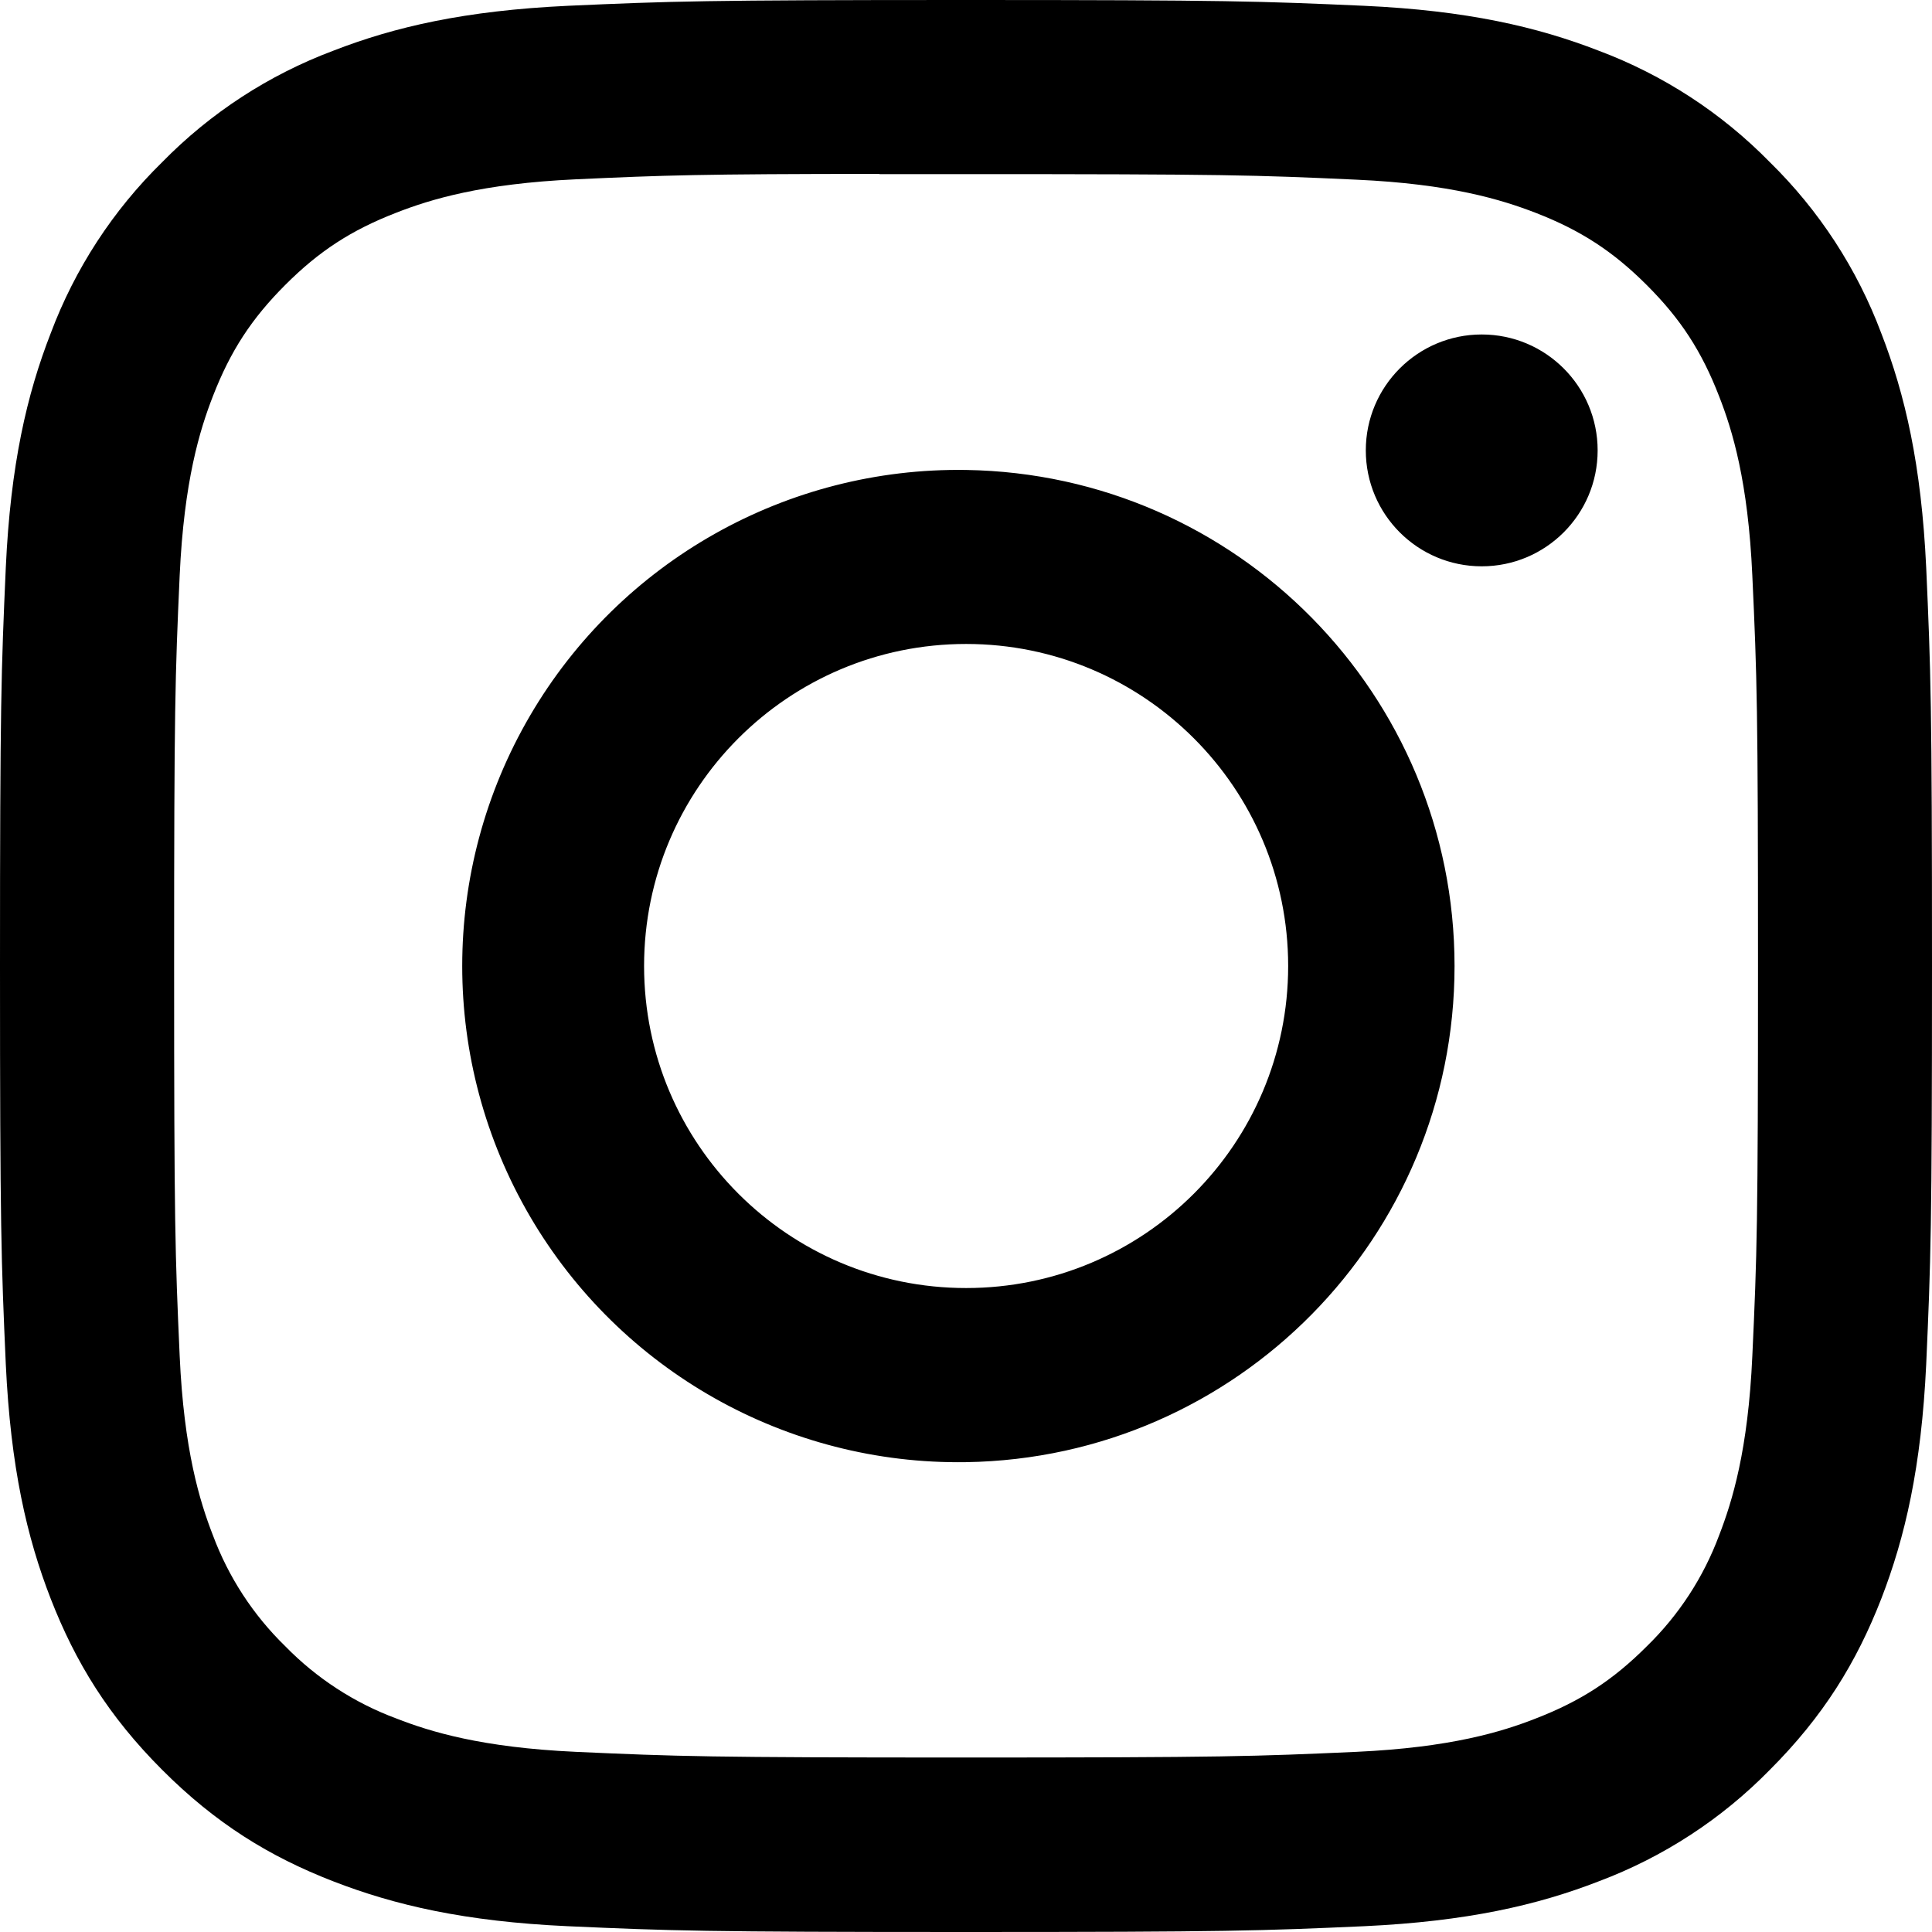
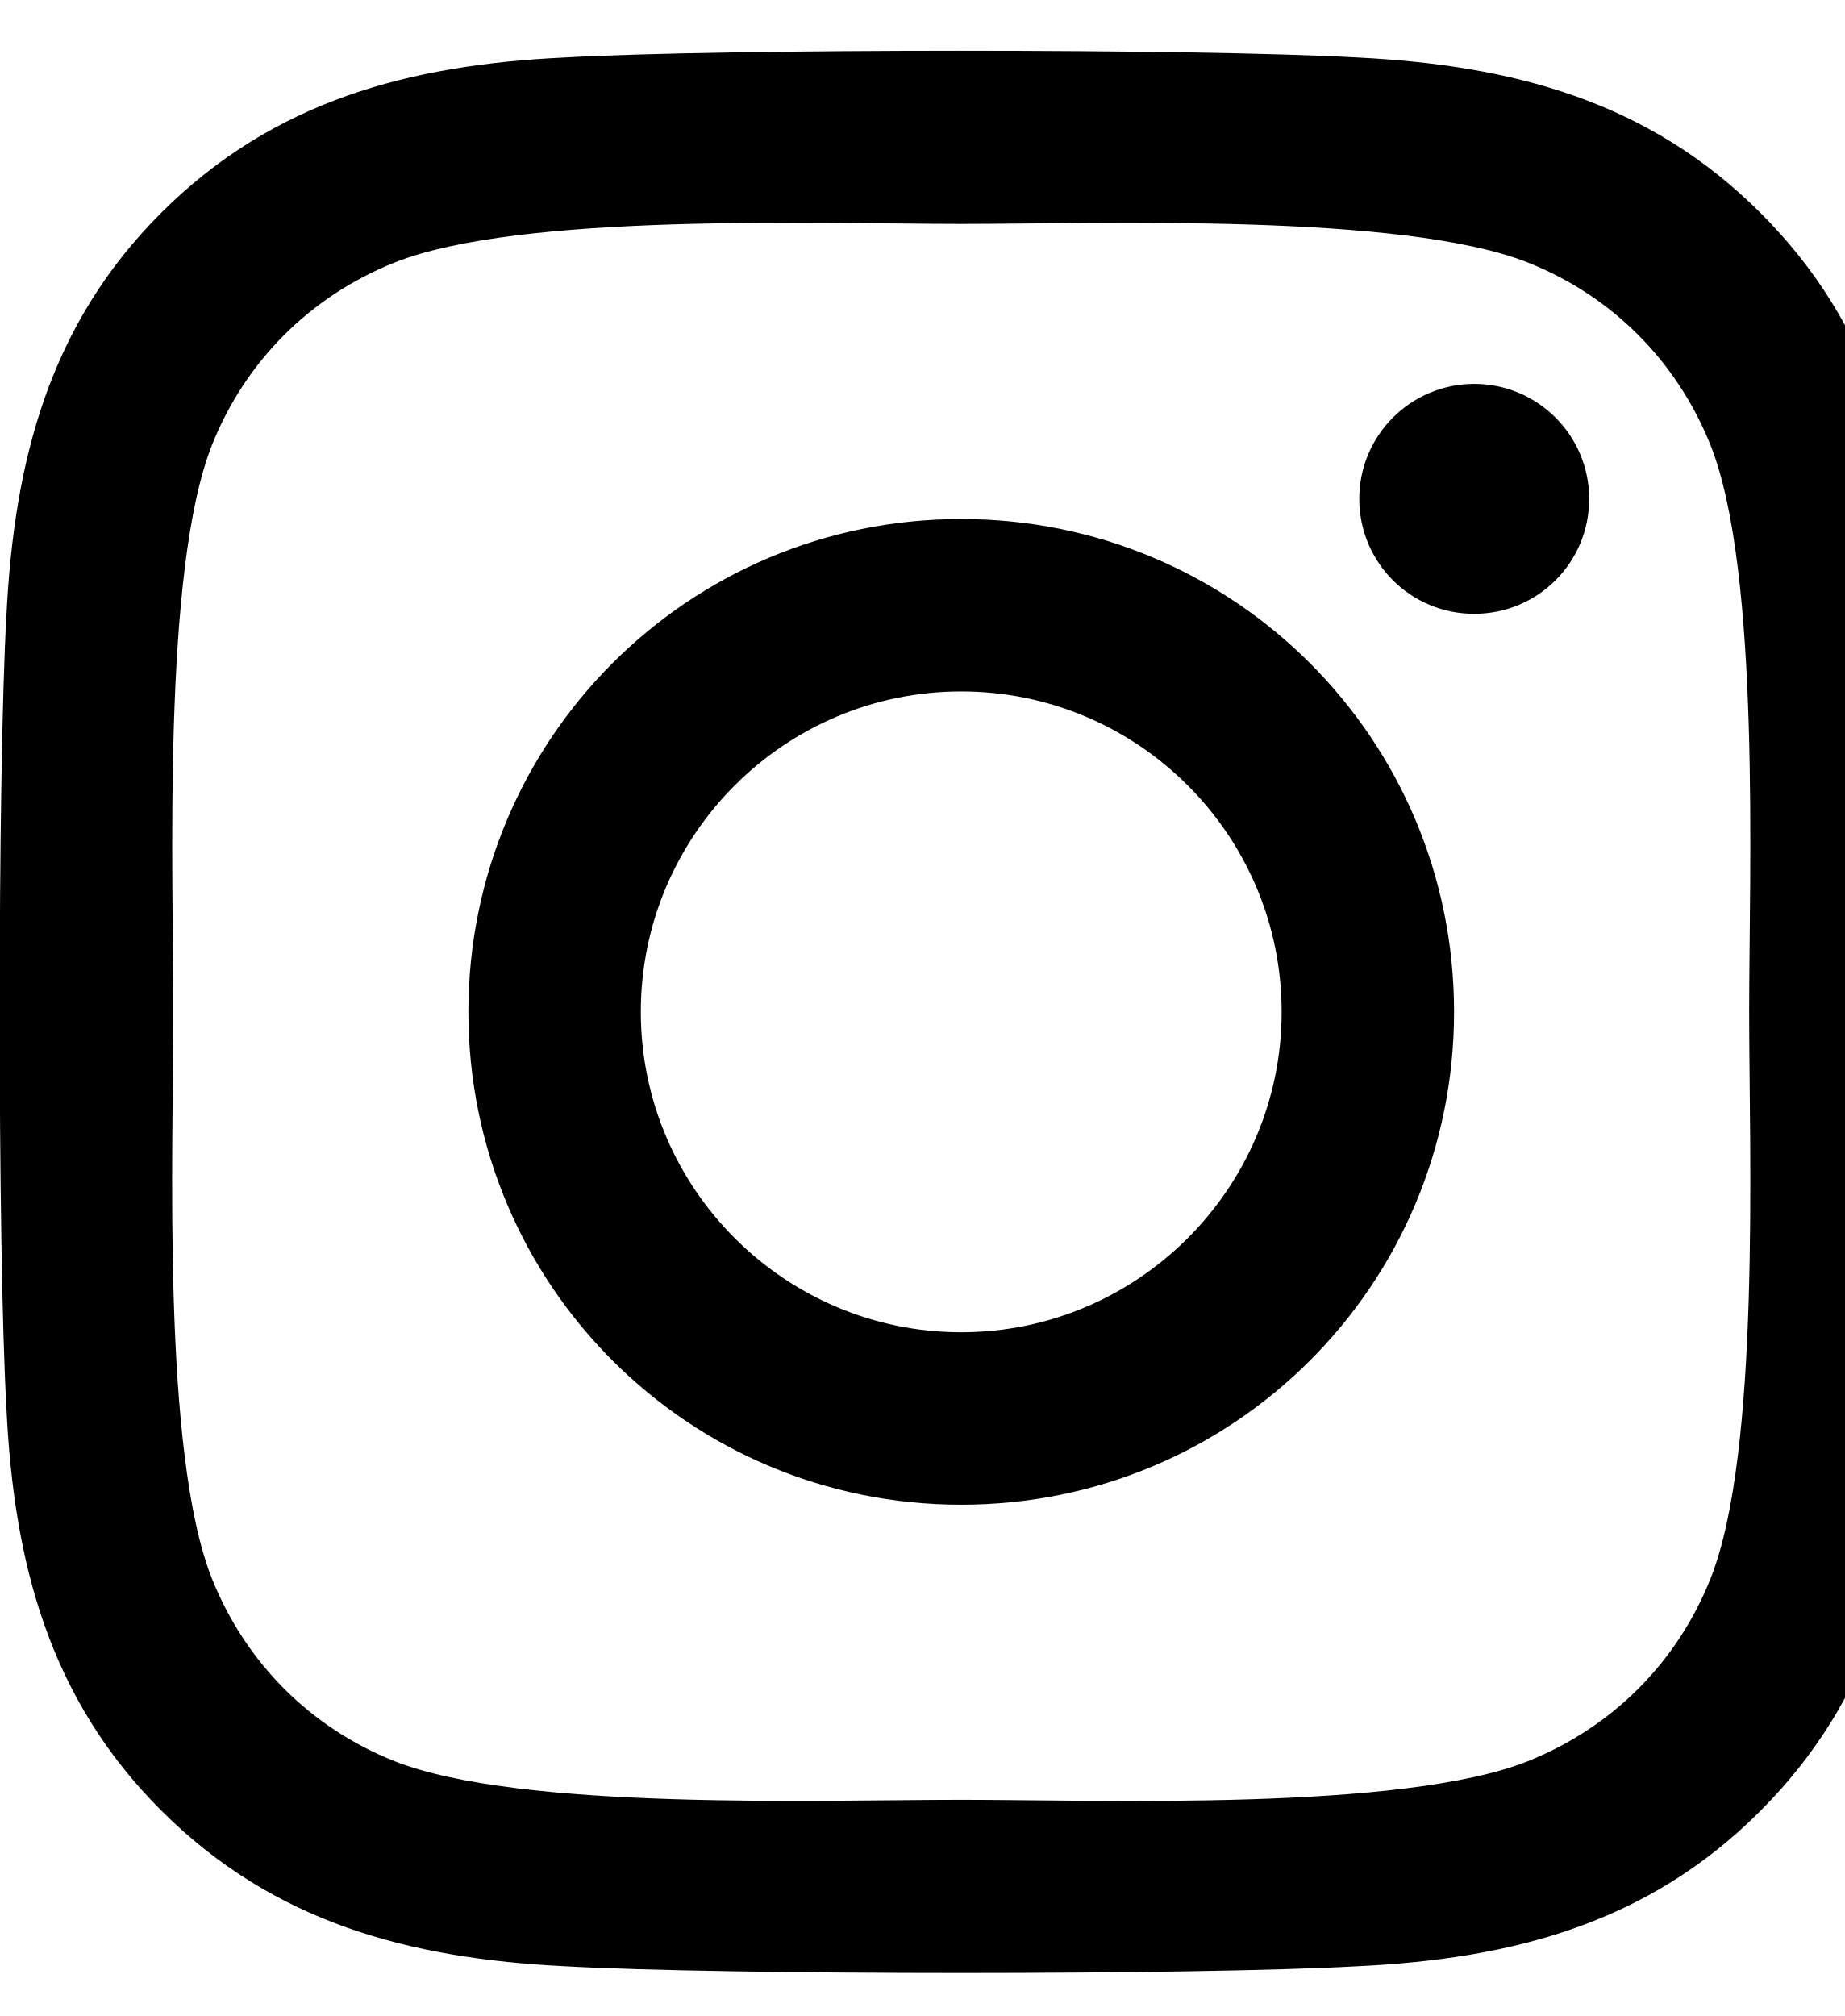
- <svg xmlns="http://www.w3.org/2000/svg" stroke="currentColor" fill="currentColor" stroke-width="0" viewBox="0 0 16 16" height="100%" width="100%">
-   <path d="M8 0C5.829 0 5.556.01 4.703.048 3.85.088 3.269.222 2.76.42a3.9 3.9 0 0 0-1.417.923A3.9 3.9 0 0 0 .42 2.76C.222 3.268.087 3.85.048 4.7.01 5.555 0 5.827 0 8.001c0 2.172.01 2.444.048 3.297.04.852.174 1.433.372 1.942.205.526.478.972.923 1.417.444.445.89.719 1.416.923.51.198 1.09.333 1.942.372C5.555 15.99 5.827 16 8 16s2.444-.01 3.298-.048c.851-.04 1.434-.174 1.943-.372a3.9 3.9 0 0 0 1.416-.923c.445-.445.718-.891.923-1.417.197-.509.332-1.09.372-1.942C15.99 10.445 16 10.173 16 8s-.01-2.445-.048-3.299c-.04-.851-.175-1.433-.372-1.941a3.9 3.9 0 0 0-.923-1.417A3.9 3.9 0 0 0 13.24.42c-.51-.198-1.092-.333-1.943-.372C10.443.01 10.172 0 7.998 0zm-.717 1.442h.718c2.136 0 2.389.007 3.232.046.78.035 1.204.166 1.486.275.373.145.64.319.92.599s.453.546.598.92c.11.281.24.705.275 1.485.039.843.047 1.096.047 3.231s-.008 2.389-.047 3.232c-.035.78-.166 1.203-.275 1.485a2.5 2.5 0 0 1-.599.919c-.28.28-.546.453-.92.598-.28.11-.704.24-1.485.276-.843.038-1.096.047-3.232.047s-2.39-.009-3.233-.047c-.78-.036-1.203-.166-1.485-.276a2.5 2.5 0 0 1-.92-.598 2.5 2.5 0 0 1-.6-.92c-.109-.281-.24-.705-.275-1.485-.038-.843-.046-1.096-.046-3.233s.008-2.388.046-3.231c.036-.78.166-1.204.276-1.486.145-.373.319-.64.599-.92s.546-.453.92-.598c.282-.11.705-.24 1.485-.276.738-.034 1.024-.044 2.515-.045zm4.988 1.328a.96.96 0 1 0 0 1.92.96.96 0 0 0 0-1.92m-4.27 1.122a4.109 4.109 0 1 0 0 8.217 4.109 4.109 0 0 0 0-8.217m0 1.441a2.667 2.667 0 1 1 0 5.334 2.667 2.667 0 0 1 0-5.334" />
+ <svg xmlns="http://www.w3.org/2000/svg" stroke="currentColor" fill="currentColor" stroke-width="0" viewBox="0 20 430 470" height="100%" width="100%">
+   <path d="M224.1 141c-63.6 0-114.9 51.3-114.9 114.9s51.3 114.9 114.9 114.9S339 319.5 339 255.9 287.7 141 224.1 141zm0 189.6c-41.1 0-74.7-33.5-74.7-74.7s33.5-74.7 74.7-74.7 74.7 33.5 74.7 74.7-33.6 74.7-74.7 74.7zm146.4-194.3c0 14.9-12 26.8-26.8 26.8-14.9 0-26.8-12-26.8-26.8s12-26.8 26.8-26.8 26.8 12 26.8 26.8zm76.1 27.2c-1.7-35.9-9.9-67.7-36.2-93.9-26.2-26.2-58-34.4-93.9-36.2-37-2.1-147.9-2.1-184.9 0-35.8 1.7-67.6 9.9-93.9 36.1s-34.4 58-36.2 93.9c-2.1 37-2.1 147.9 0 184.9 1.7 35.9 9.9 67.7 36.2 93.9s58 34.4 93.9 36.2c37 2.1 147.9 2.1 184.9 0 35.9-1.7 67.7-9.9 93.9-36.2 26.2-26.2 34.4-58 36.2-93.9 2.1-37 2.1-147.8 0-184.8zM398.8 388c-7.8 19.6-22.9 34.7-42.6 42.6-29.5 11.7-99.5 9-132.1 9s-102.7 2.6-132.1-9c-19.6-7.8-34.7-22.9-42.6-42.6-11.7-29.5-9-99.5-9-132.1s-2.6-102.7 9-132.1c7.8-19.6 22.9-34.7 42.6-42.6 29.5-11.7 99.5-9 132.1-9s102.7-2.6 132.1 9c19.6 7.8 34.7 22.9 42.6 42.6 11.7 29.5 9 99.5 9 132.1s2.7 102.7-9 132.1z" />
</svg>
